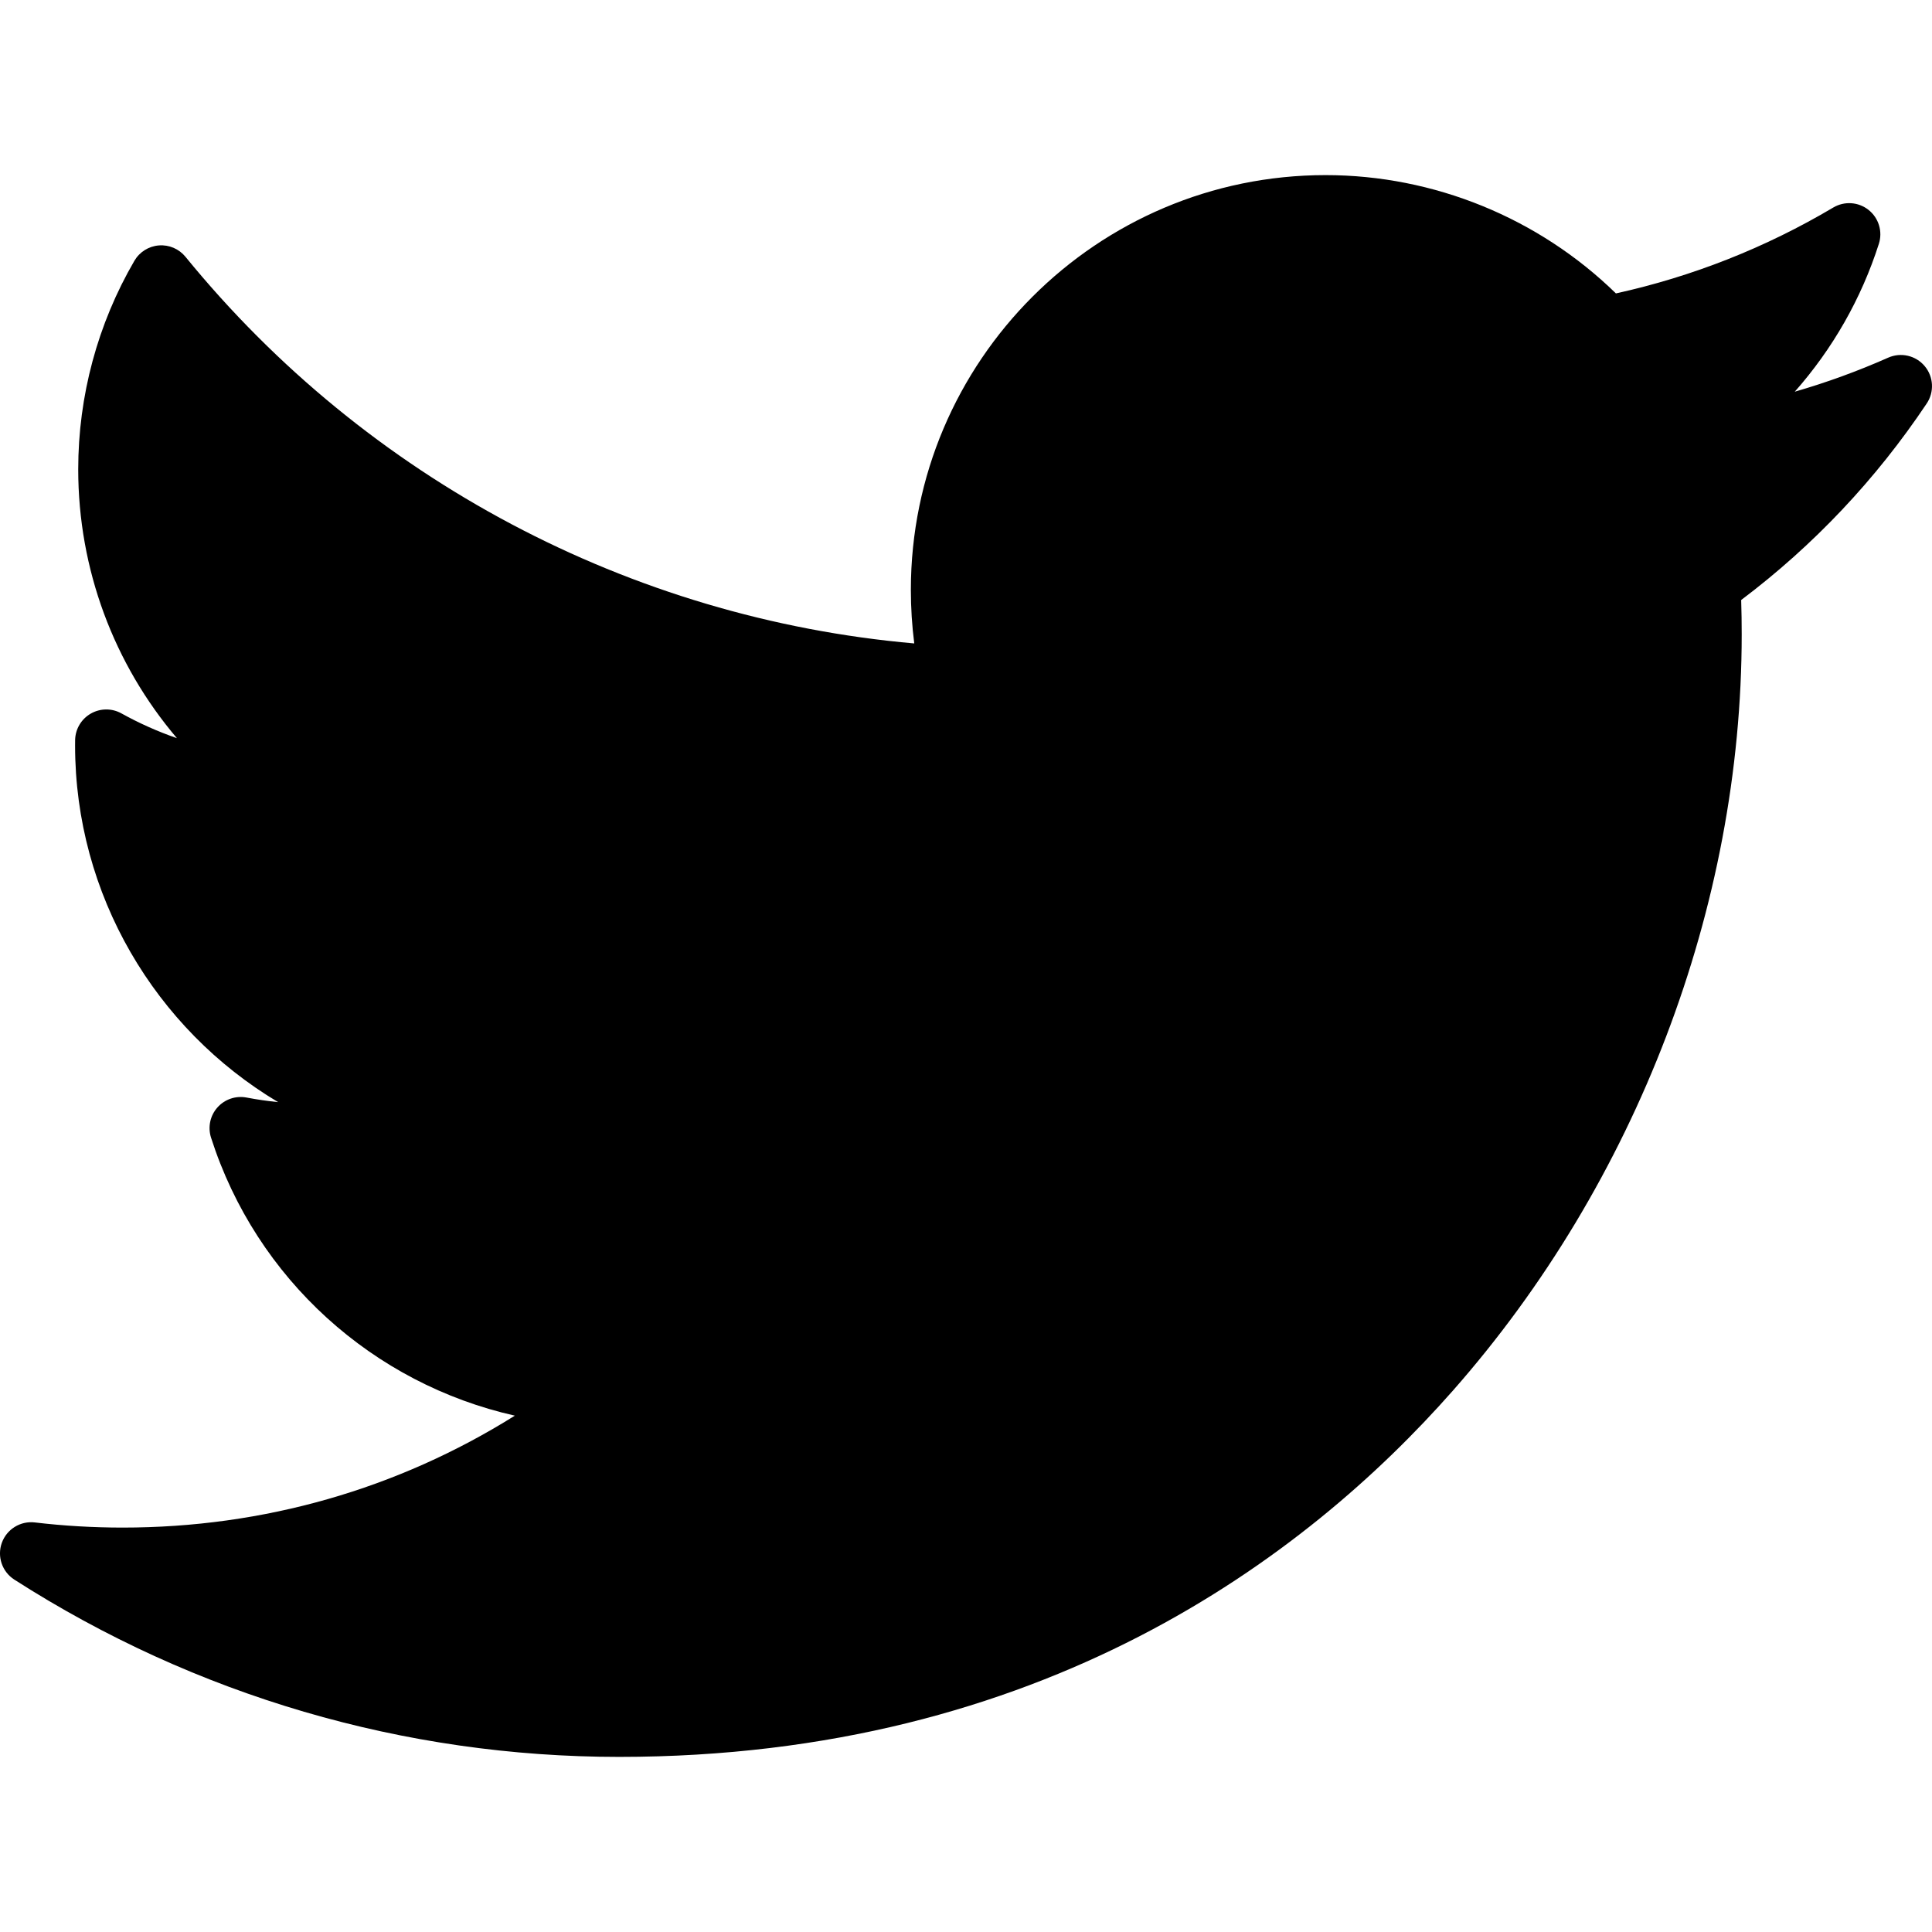
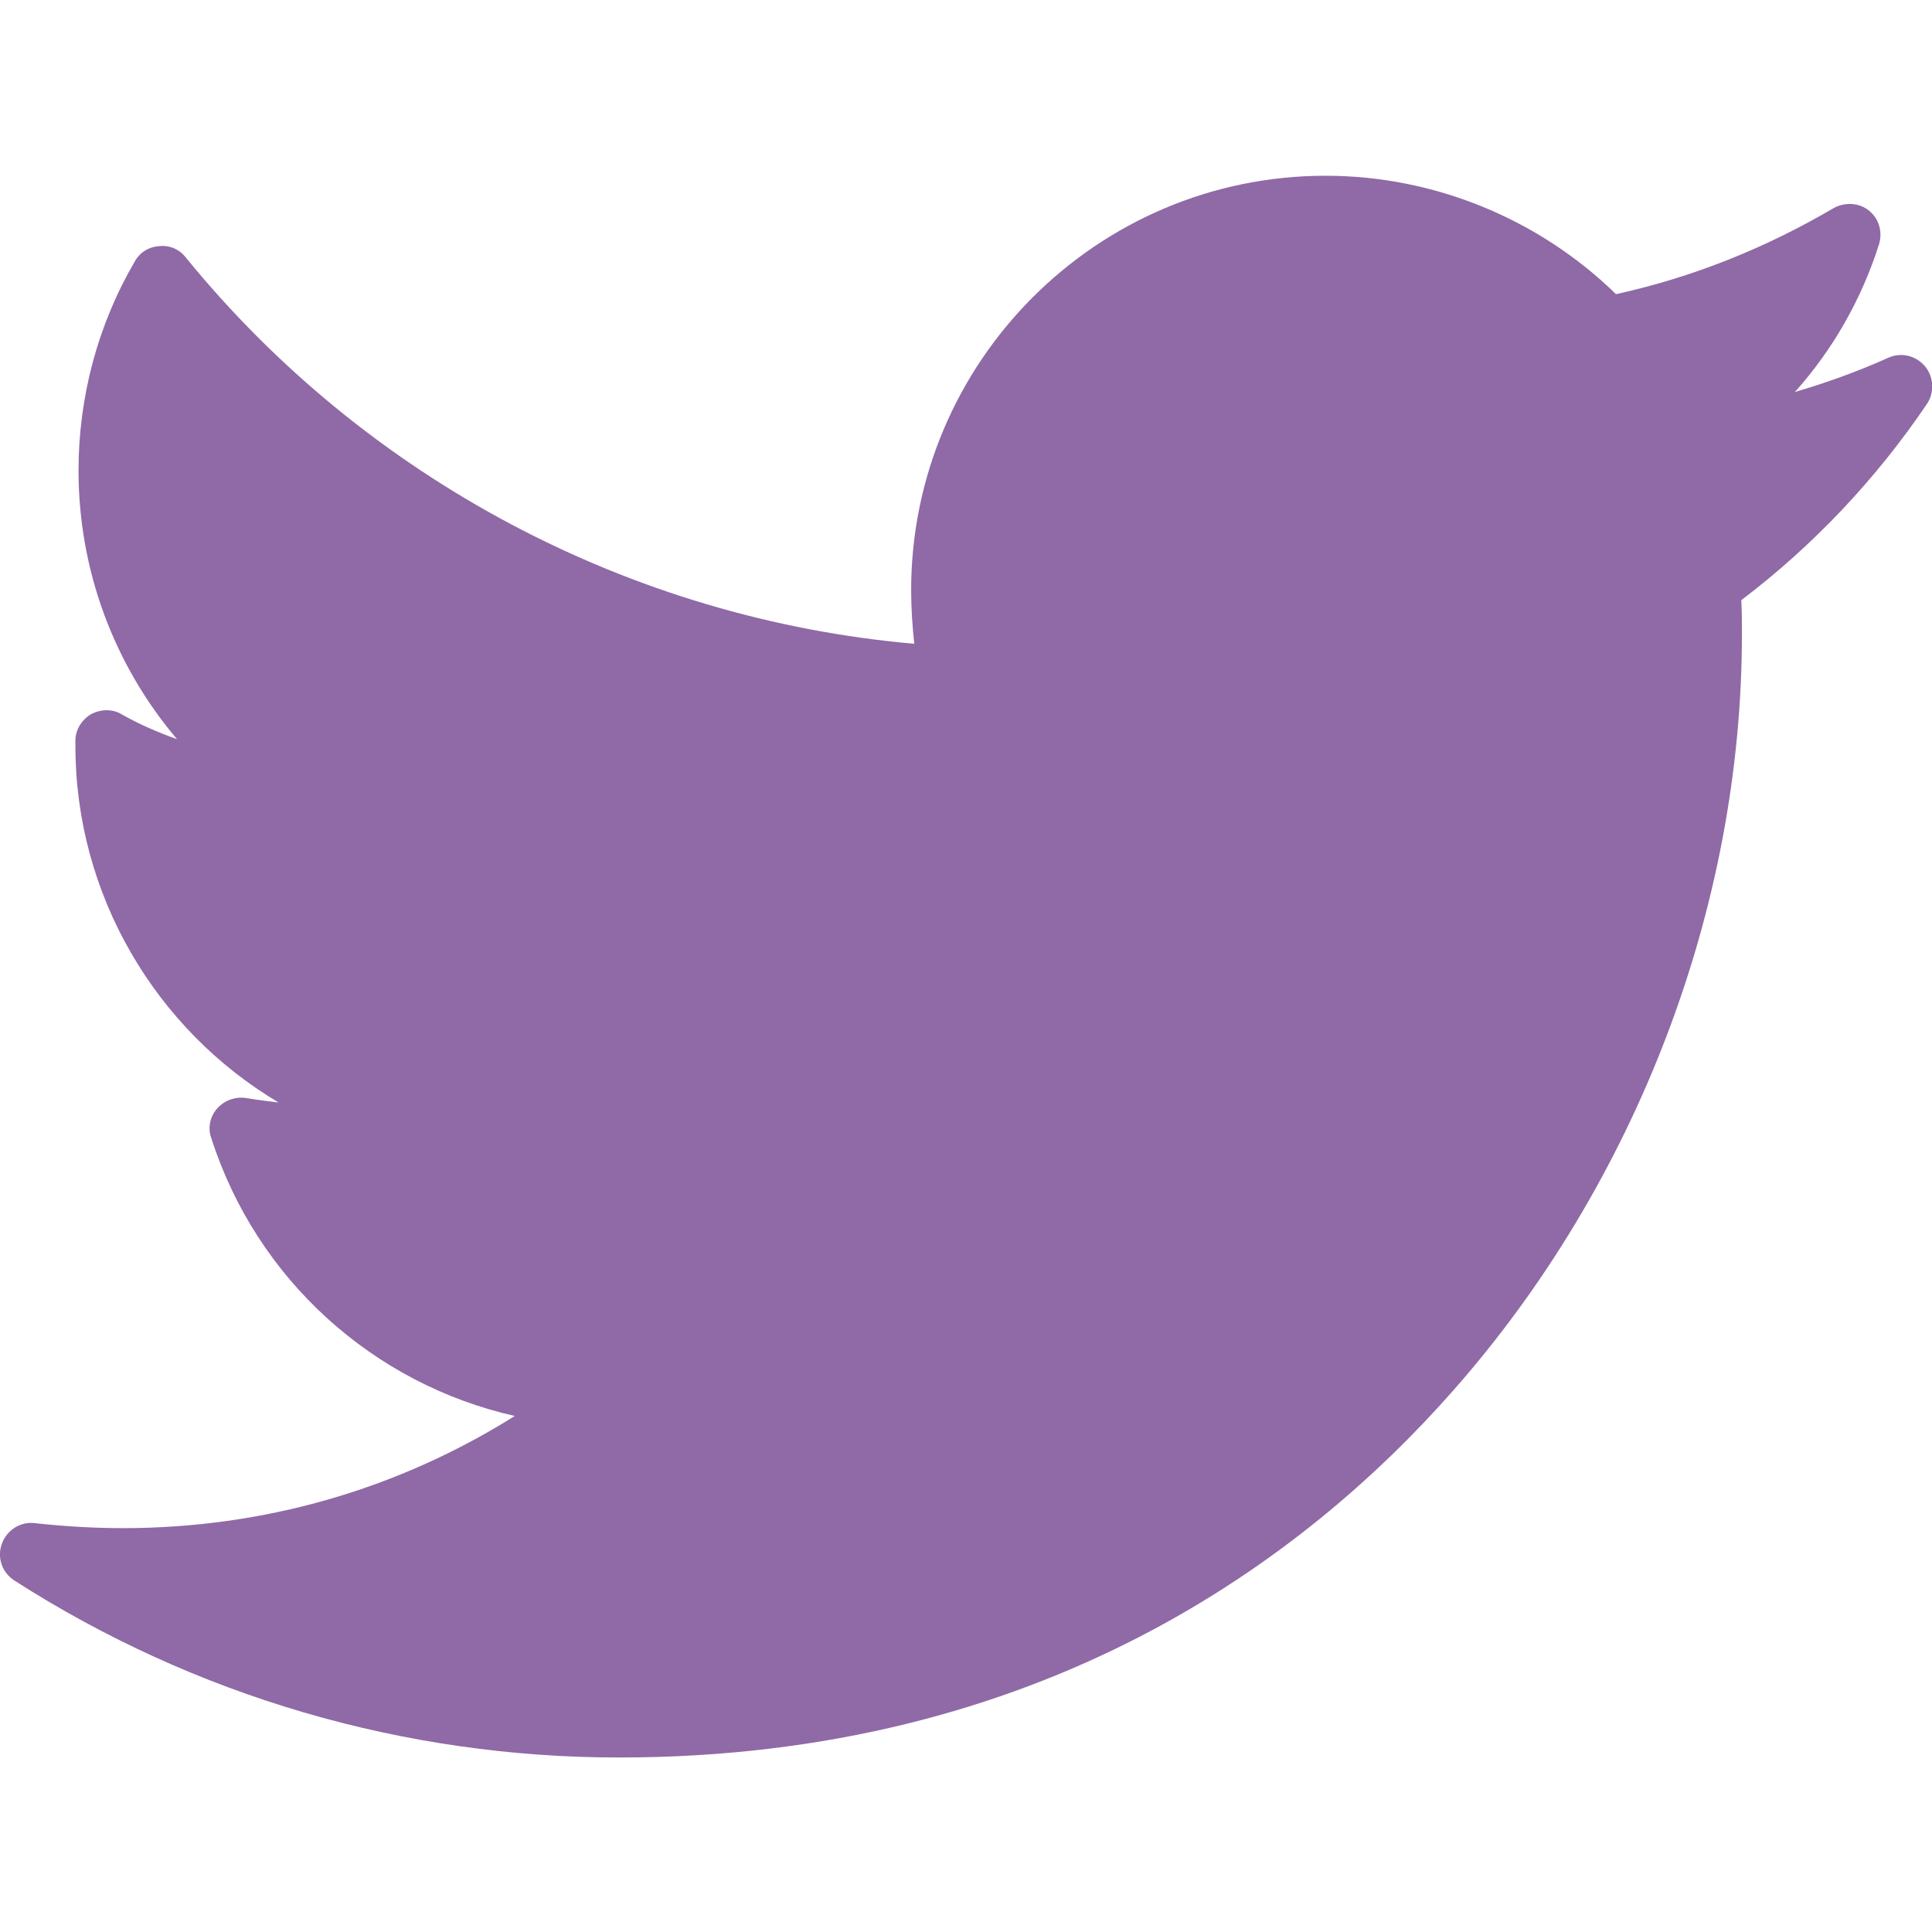
<svg xmlns="http://www.w3.org/2000/svg" version="1.1" id="Layer_1" x="0px" y="0px" viewBox="0 0 310 310" style="enable-background:new 0 0 310 310;" xml:space="preserve">
+   <style type="text/css">
+ 	.st0{fill:#9069A7;}
+ </style>
  <g id="XMLID_826_">
-     <path id="XMLID_827_" d="M302.973,57.388c-4.87,2.16-9.877,3.983-14.993,5.463c6.057-6.85,10.675-14.91,13.494-23.73   c0.632-1.977-0.023-4.141-1.648-5.434c-1.623-1.294-3.878-1.449-5.665-0.39c-10.865,6.444-22.587,11.075-34.878,13.783   c-12.381-12.098-29.197-18.983-46.581-18.983c-36.695,0-66.549,29.853-66.549,66.547c0,2.89,0.183,5.764,0.545,8.598   C101.163,99.244,58.83,76.863,29.76,41.204c-1.036-1.271-2.632-1.956-4.266-1.825c-1.635,0.128-3.104,1.05-3.93,2.467   c-5.896,10.117-9.013,21.688-9.013,33.461c0,16.035,5.725,31.249,15.838,43.137c-3.075-1.065-6.059-2.396-8.907-3.977   c-1.529-0.851-3.395-0.838-4.914,0.033c-1.52,0.871-2.473,2.473-2.513,4.224c-0.007,0.295-0.007,0.59-0.007,0.889   c0,23.935,12.882,45.484,32.577,57.229c-1.692-0.169-3.383-0.414-5.063-0.735c-1.732-0.331-3.513,0.276-4.681,1.597   c-1.17,1.32-1.557,3.16-1.018,4.84c7.29,22.76,26.059,39.501,48.749,44.605c-18.819,11.787-40.34,17.961-62.932,17.961   c-4.714,0-9.455-0.277-14.095-0.826c-2.305-0.274-4.509,1.087-5.294,3.279c-0.785,2.193,0.047,4.638,2.008,5.895   c29.023,18.609,62.582,28.445,97.047,28.445c67.754,0,110.139-31.95,133.764-58.753c29.46-33.421,46.356-77.658,46.356-121.367   c0-1.826-0.028-3.67-0.084-5.508c11.623-8.757,21.63-19.355,29.773-31.536c1.237-1.85,1.103-4.295-0.33-5.998   C307.394,57.037,305.009,56.486,302.973,57.388z" />
+     <path id="XMLID_827_" class="st0" d="M303,57.4c-4.9,2.2-9.9,4-15,5.5c6.1-6.8,10.7-14.9,13.5-23.7c0.6-2,0-4.1-1.6-5.4   c-1.6-1.3-3.9-1.4-5.7-0.4c-10.9,6.4-22.6,11.1-34.9,13.8c-12.4-12.1-29.2-19-46.6-19c-36.7,0-66.5,29.9-66.5,66.5   c0,2.9,0.2,5.8,0.5,8.6c-45.5-4-87.9-26.4-116.9-62c-1-1.3-2.6-2-4.3-1.8c-1.6,0.1-3.1,1-3.9,2.5c-5.9,10.1-9,21.7-9,33.5   c0,16,5.7,31.2,15.8,43.1c-3.1-1.1-6.1-2.4-8.9-4c-1.5-0.9-3.4-0.8-4.9,0c-1.5,0.9-2.5,2.5-2.5,4.2c0,0.3,0,0.6,0,0.9   c0,23.9,12.9,45.5,32.6,57.2c-1.7-0.2-3.4-0.4-5.1-0.7c-1.7-0.3-3.5,0.3-4.7,1.6c-1.2,1.3-1.6,3.2-1,4.8   c7.3,22.8,26.1,39.5,48.7,44.6c-18.8,11.8-40.3,18-62.9,18c-4.7,0-9.5-0.3-14.1-0.8c-2.3-0.3-4.5,1.1-5.3,3.3c-0.8,2.2,0,4.6,2,5.9   c29,18.6,62.6,28.4,97,28.4c67.8,0,110.1-31.9,133.8-58.8c29.5-33.4,46.4-77.7,46.4-121.4c0-1.8,0-3.7-0.1-5.5   c11.6-8.8,21.6-19.4,29.8-31.5c1.2-1.8,1.1-4.3-0.3-6C307.4,57,305,56.5,303,57.4z" />
  </g>
-   <g>
- </g>
-   <g>
- </g>
-   <g>
- </g>
-   <g>
- </g>
-   <g>
- </g>
-   <g>
- </g>
-   <g>
- </g>
-   <g>
- </g>
-   <g>
- </g>
-   <g>
- </g>
-   <g>
- </g>
-   <g>
- </g>
-   <g>
- </g>
-   <g>
- </g>
-   <g>
- </g>
</svg>
